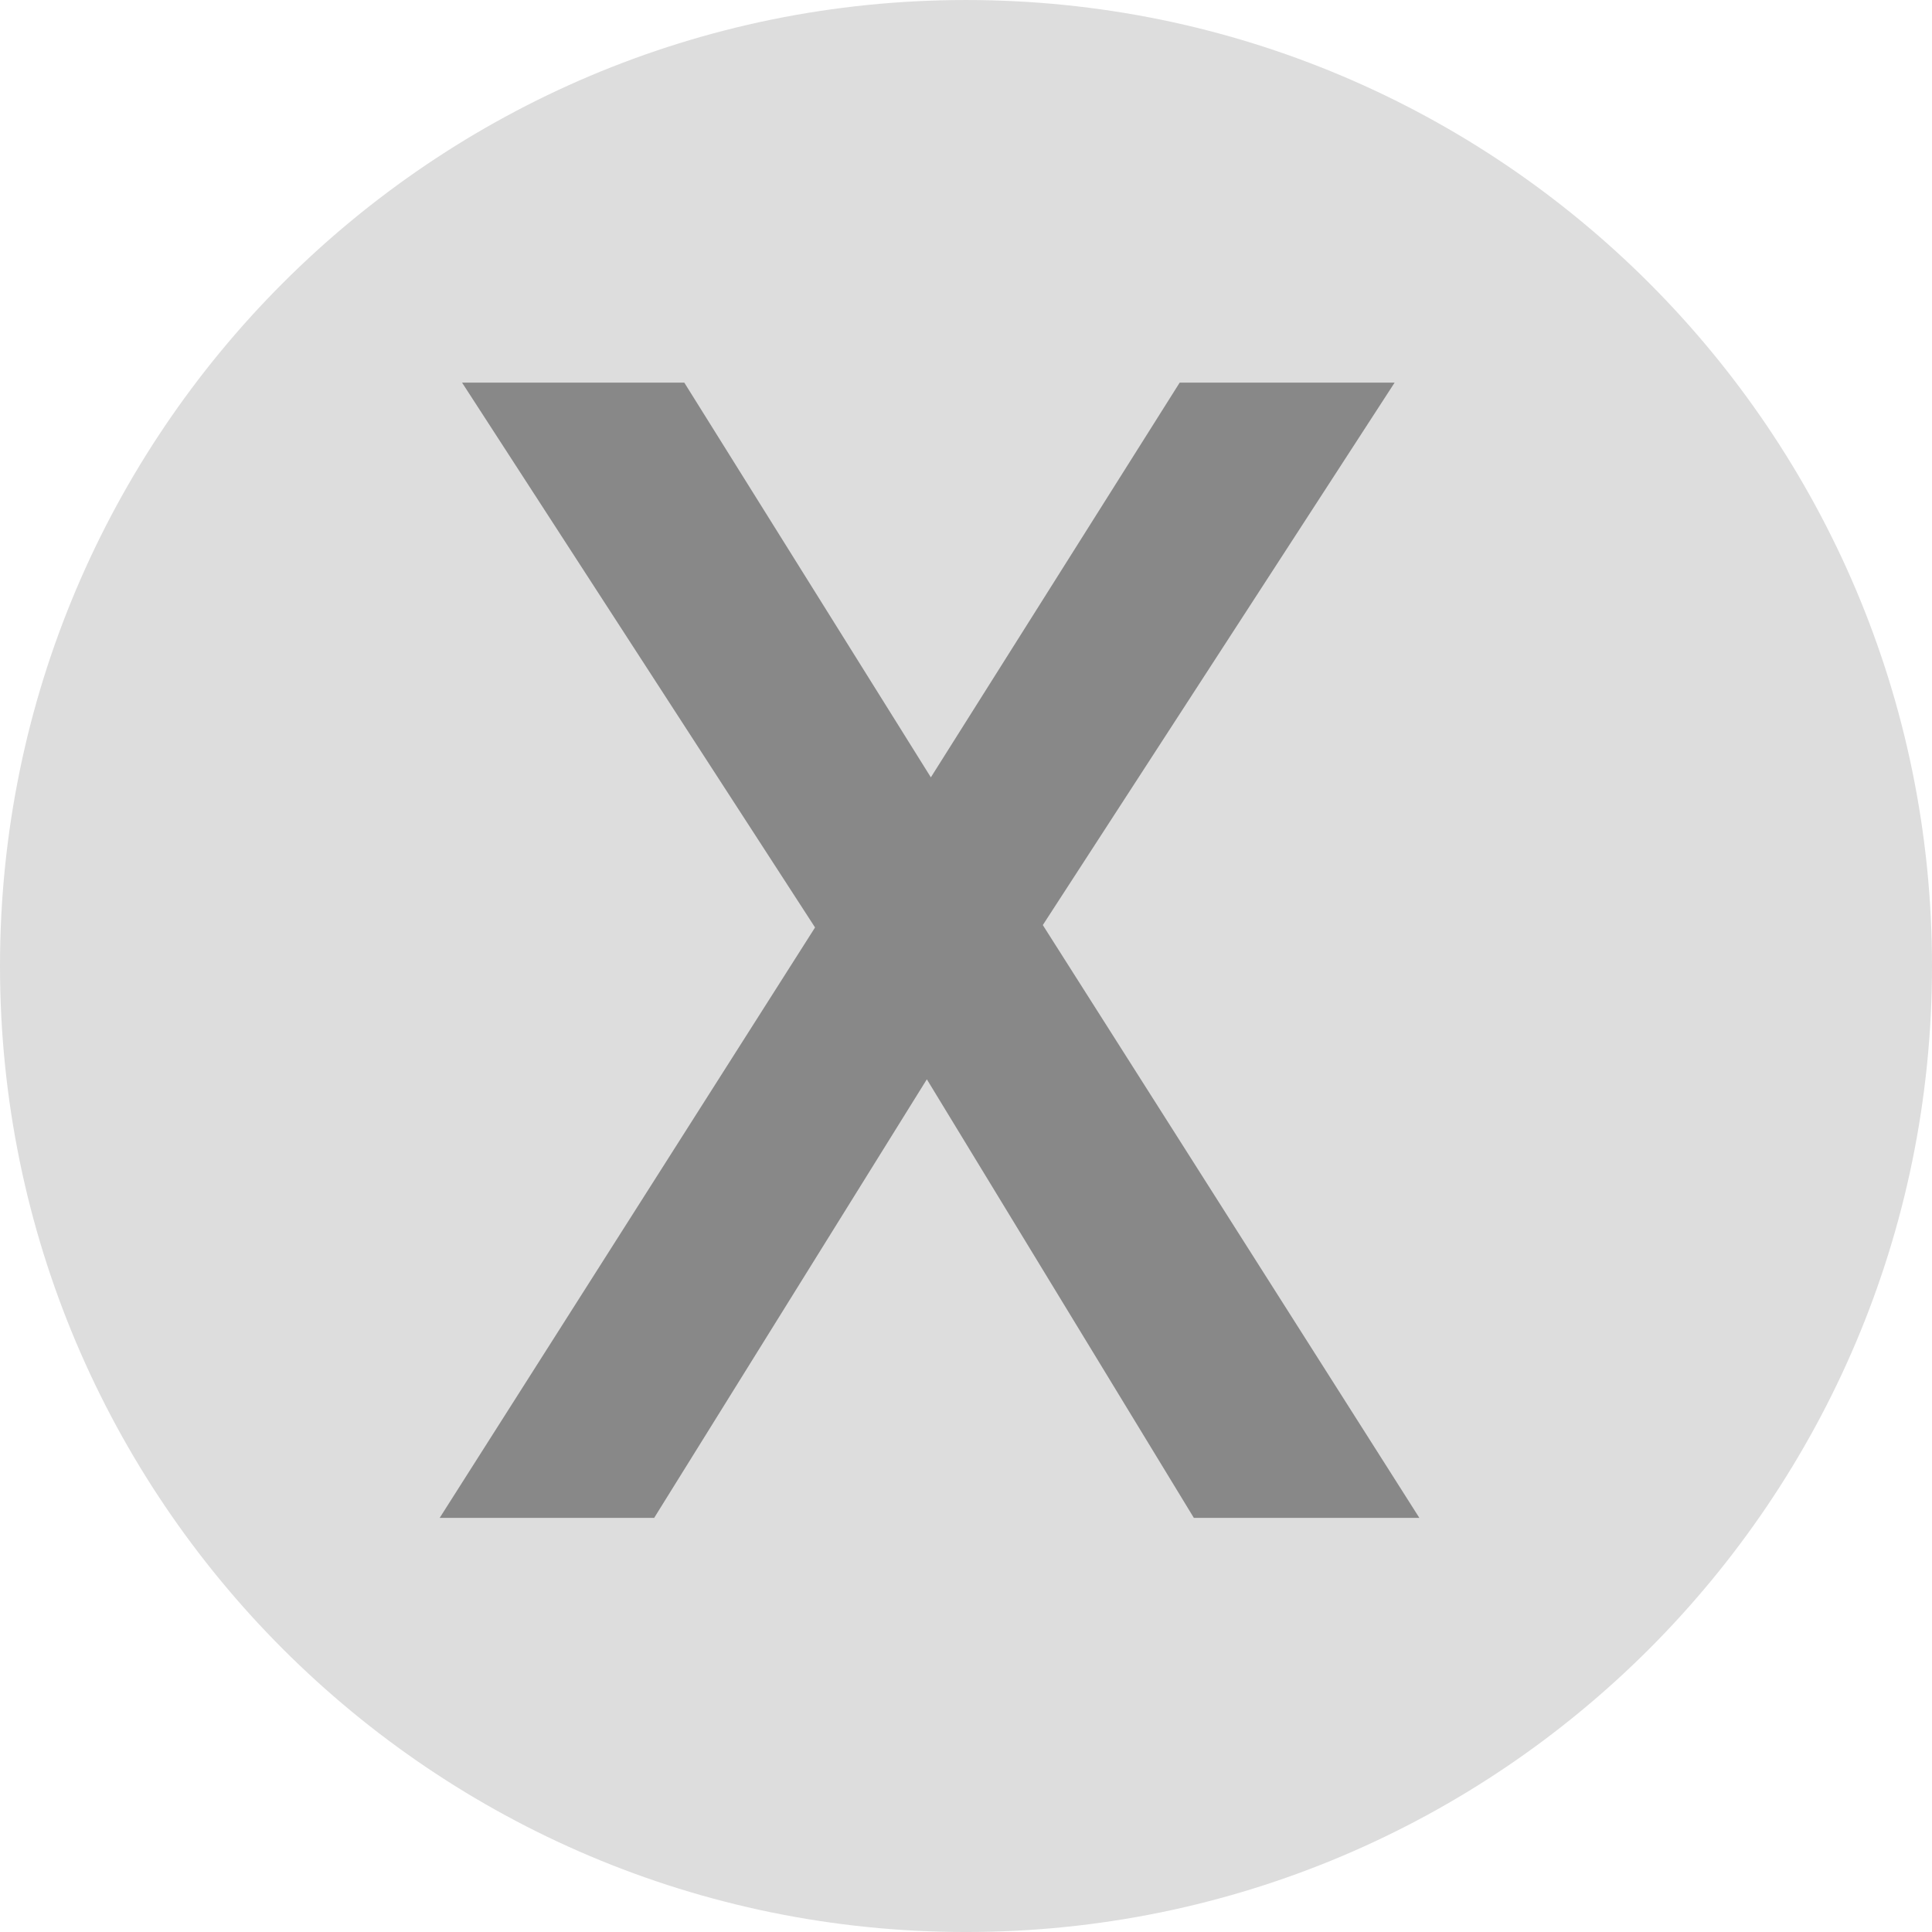
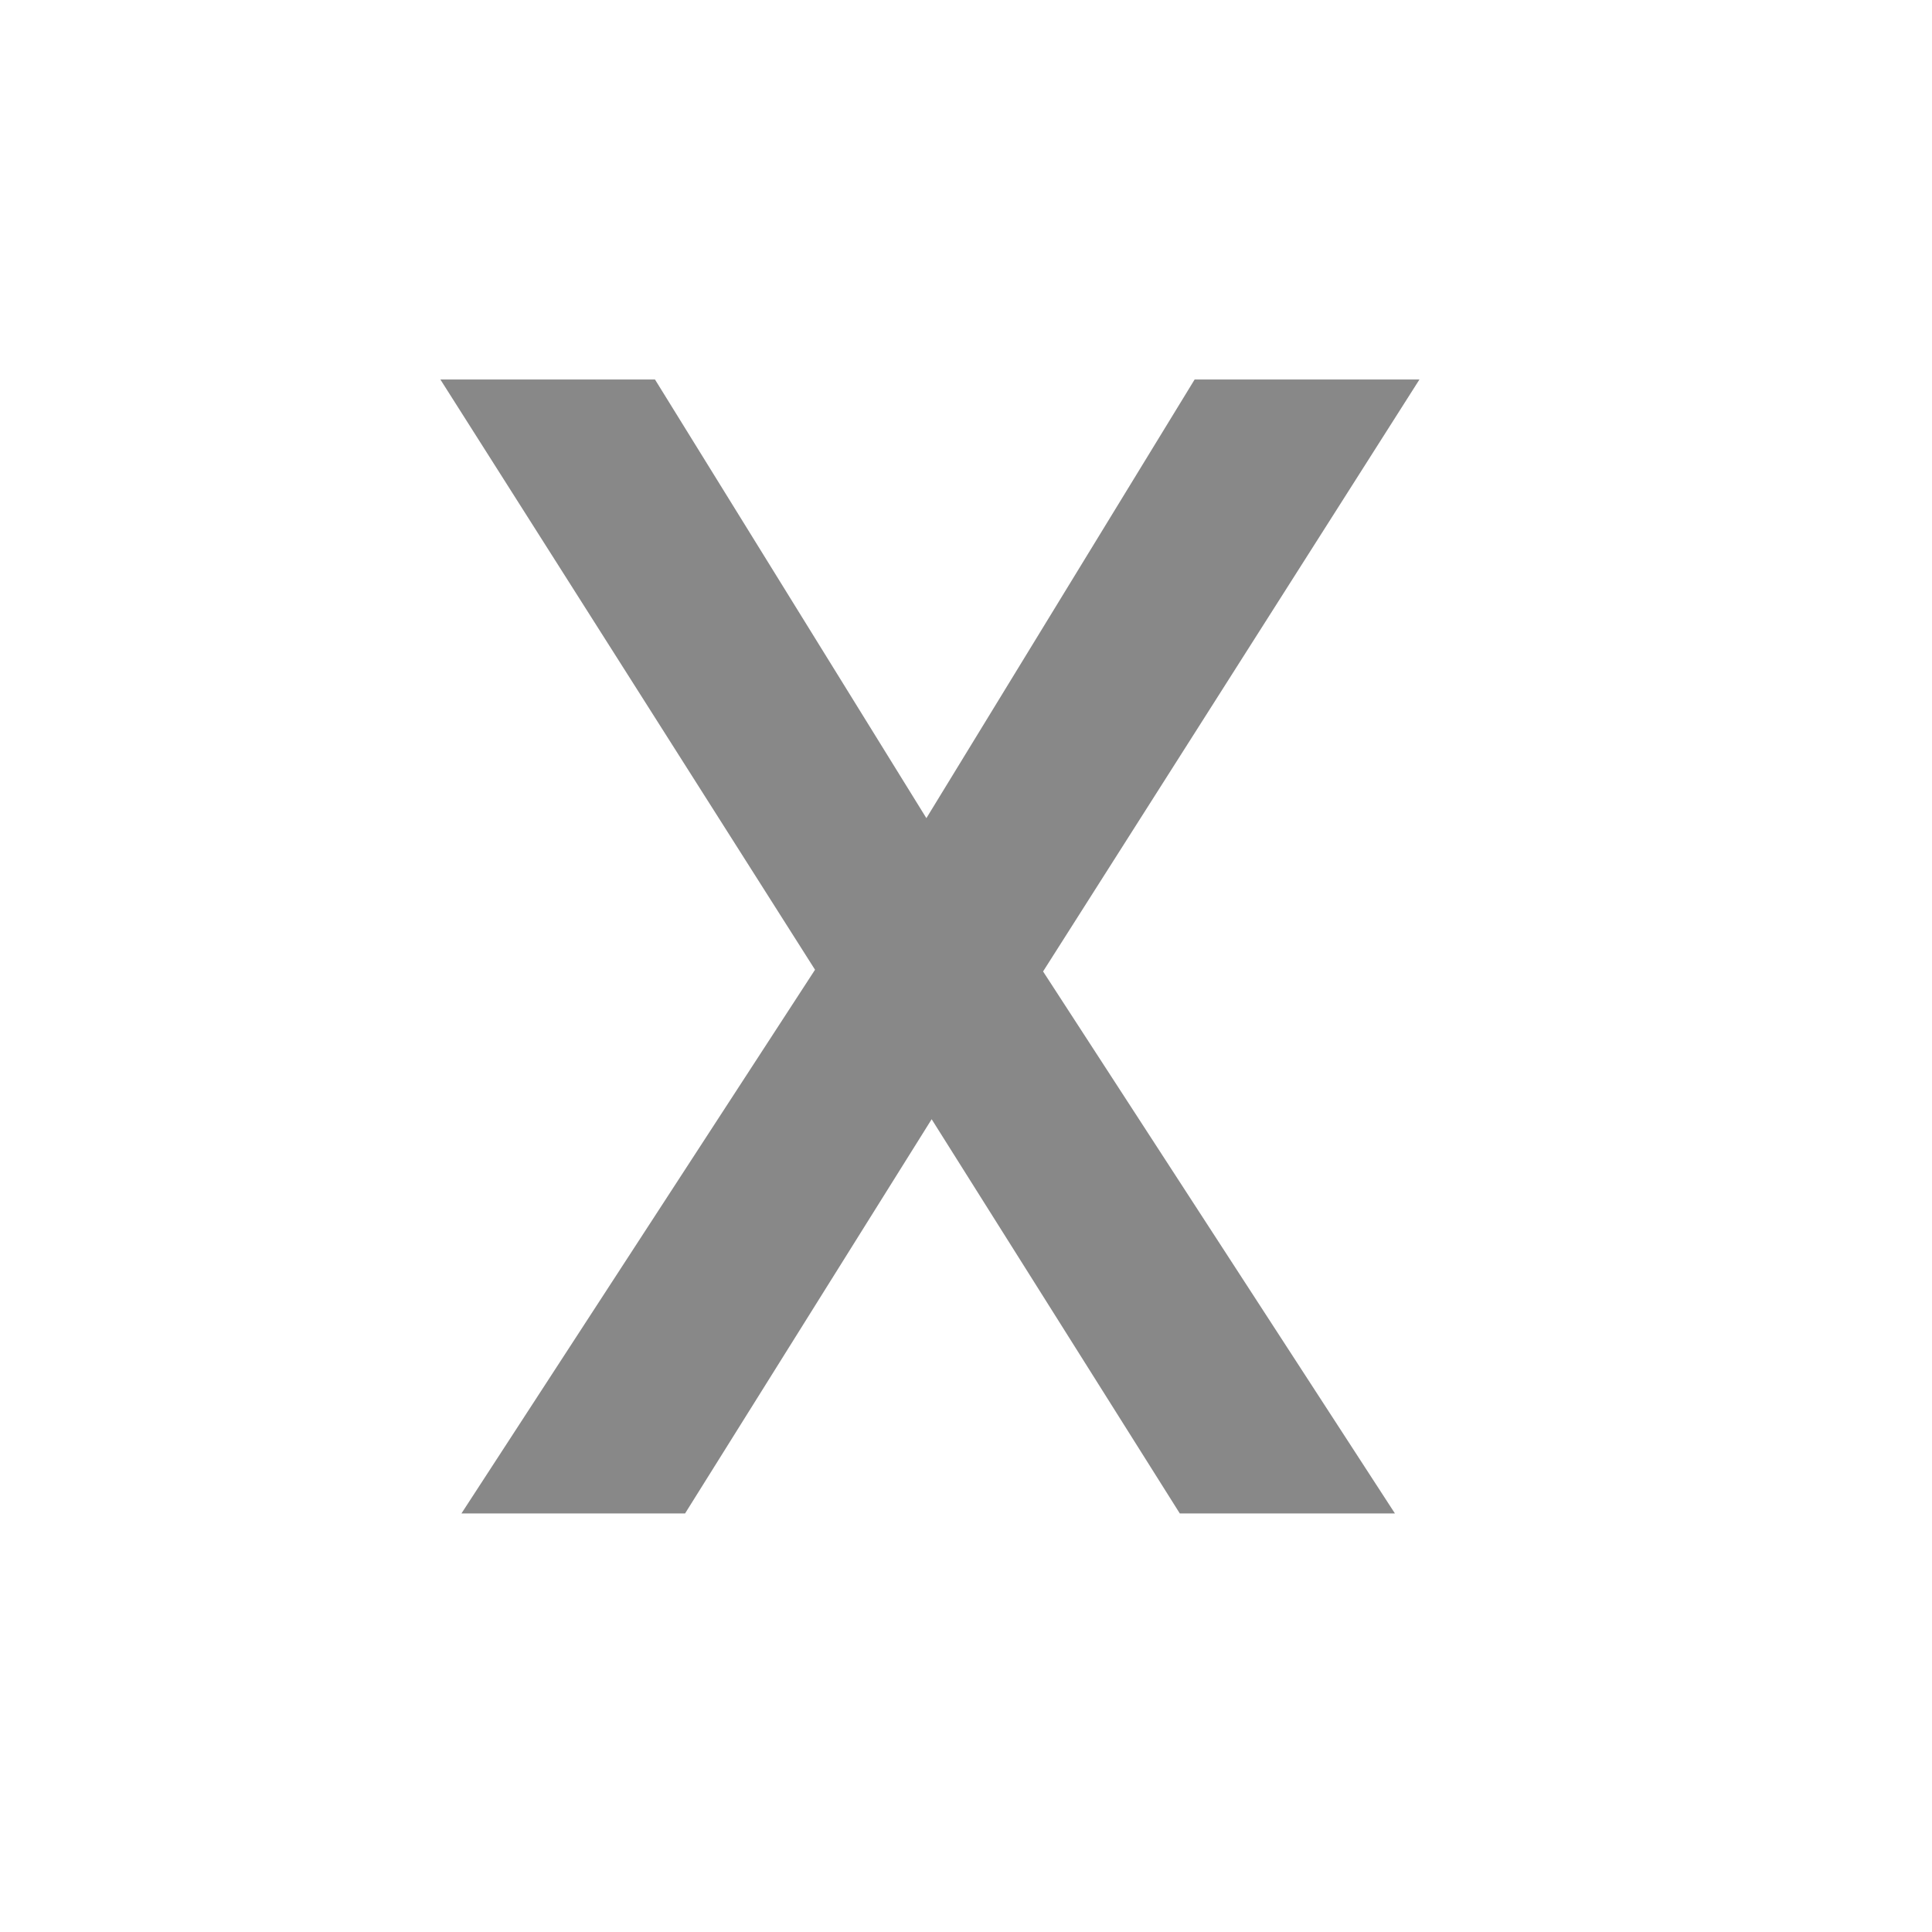
- <svg xmlns="http://www.w3.org/2000/svg" width="25" height="25" id="svg2" version="1.1">
+ <svg xmlns="http://www.w3.org/2000/svg" width="18" height="18" id="svg2" version="1.1">
  <defs id="defs4" />
-   <g id="layer1" transform="translate(-21.74916,-1007.235)">
-     <path style="fill:#dddddd;fill-opacity:1;fill-rule:evenodd;stroke:none" id="path2989" d="m 340,882.362 c 0,93.888 -76.112,170 -170,170 -93.888,0 -170,-76.112 -170,-170 0,-93.888 76.112,-170 170,-170 93.888,0 170,76.112 170,170 z" transform="matrix(0.07352941,0,0,0.07352941,21.74916,954.8556)" />
-     <text xml:space="preserve" style="font-size:19.475px;font-style:normal;font-variant:normal;font-weight:normal;font-stretch:normal;text-align:start;line-height:125%;letter-spacing:0px;word-spacing:0px;writing-mode:lr-tb;text-anchor:start;fill:#888888;fill-opacity:1;stroke:#888888;stroke-width:0.784;stroke-opacity:1;font-family:Ubuntu;-inkscape-font-specification:Ubuntu" x="28.076" y="1026.483" id="text3778">
-       <tspan id="tspan3780" x="28.076" y="1026.483" style="stroke-width:0.784">X</tspan>
+   <g id="layer1" transform="translate(-25.33251,-1010.807)">
+     <text xml:space="preserve" style="font-size:14.022px;font-style:normal;font-variant:normal;font-weight:normal;font-stretch:normal;text-align:start;line-height:125%;letter-spacing:0px;word-spacing:0px;writing-mode:lr-tb;text-anchor:start;fill:#888888;fill-opacity:1;stroke:#888888;stroke-width:0.565;stroke-opacity:1;font-family:Ubuntu;-inkscape-font-specification:Ubuntu" x="29.888" y="-1014.628" id="text3778" transform="scale(1,-1)">
+       <tspan id="tspan3780" x="29.888" y="-1014.628" style="font-size:14.022px;font-style:normal;font-variant:normal;font-weight:normal;font-stretch:normal;text-align:start;line-height:125%;writing-mode:lr;text-anchor:start;stroke-width:0.565;font-family:Ubuntu;-inkscape-font-specification:Ubuntu">X</tspan>
    </text>
  </g>
</svg>
